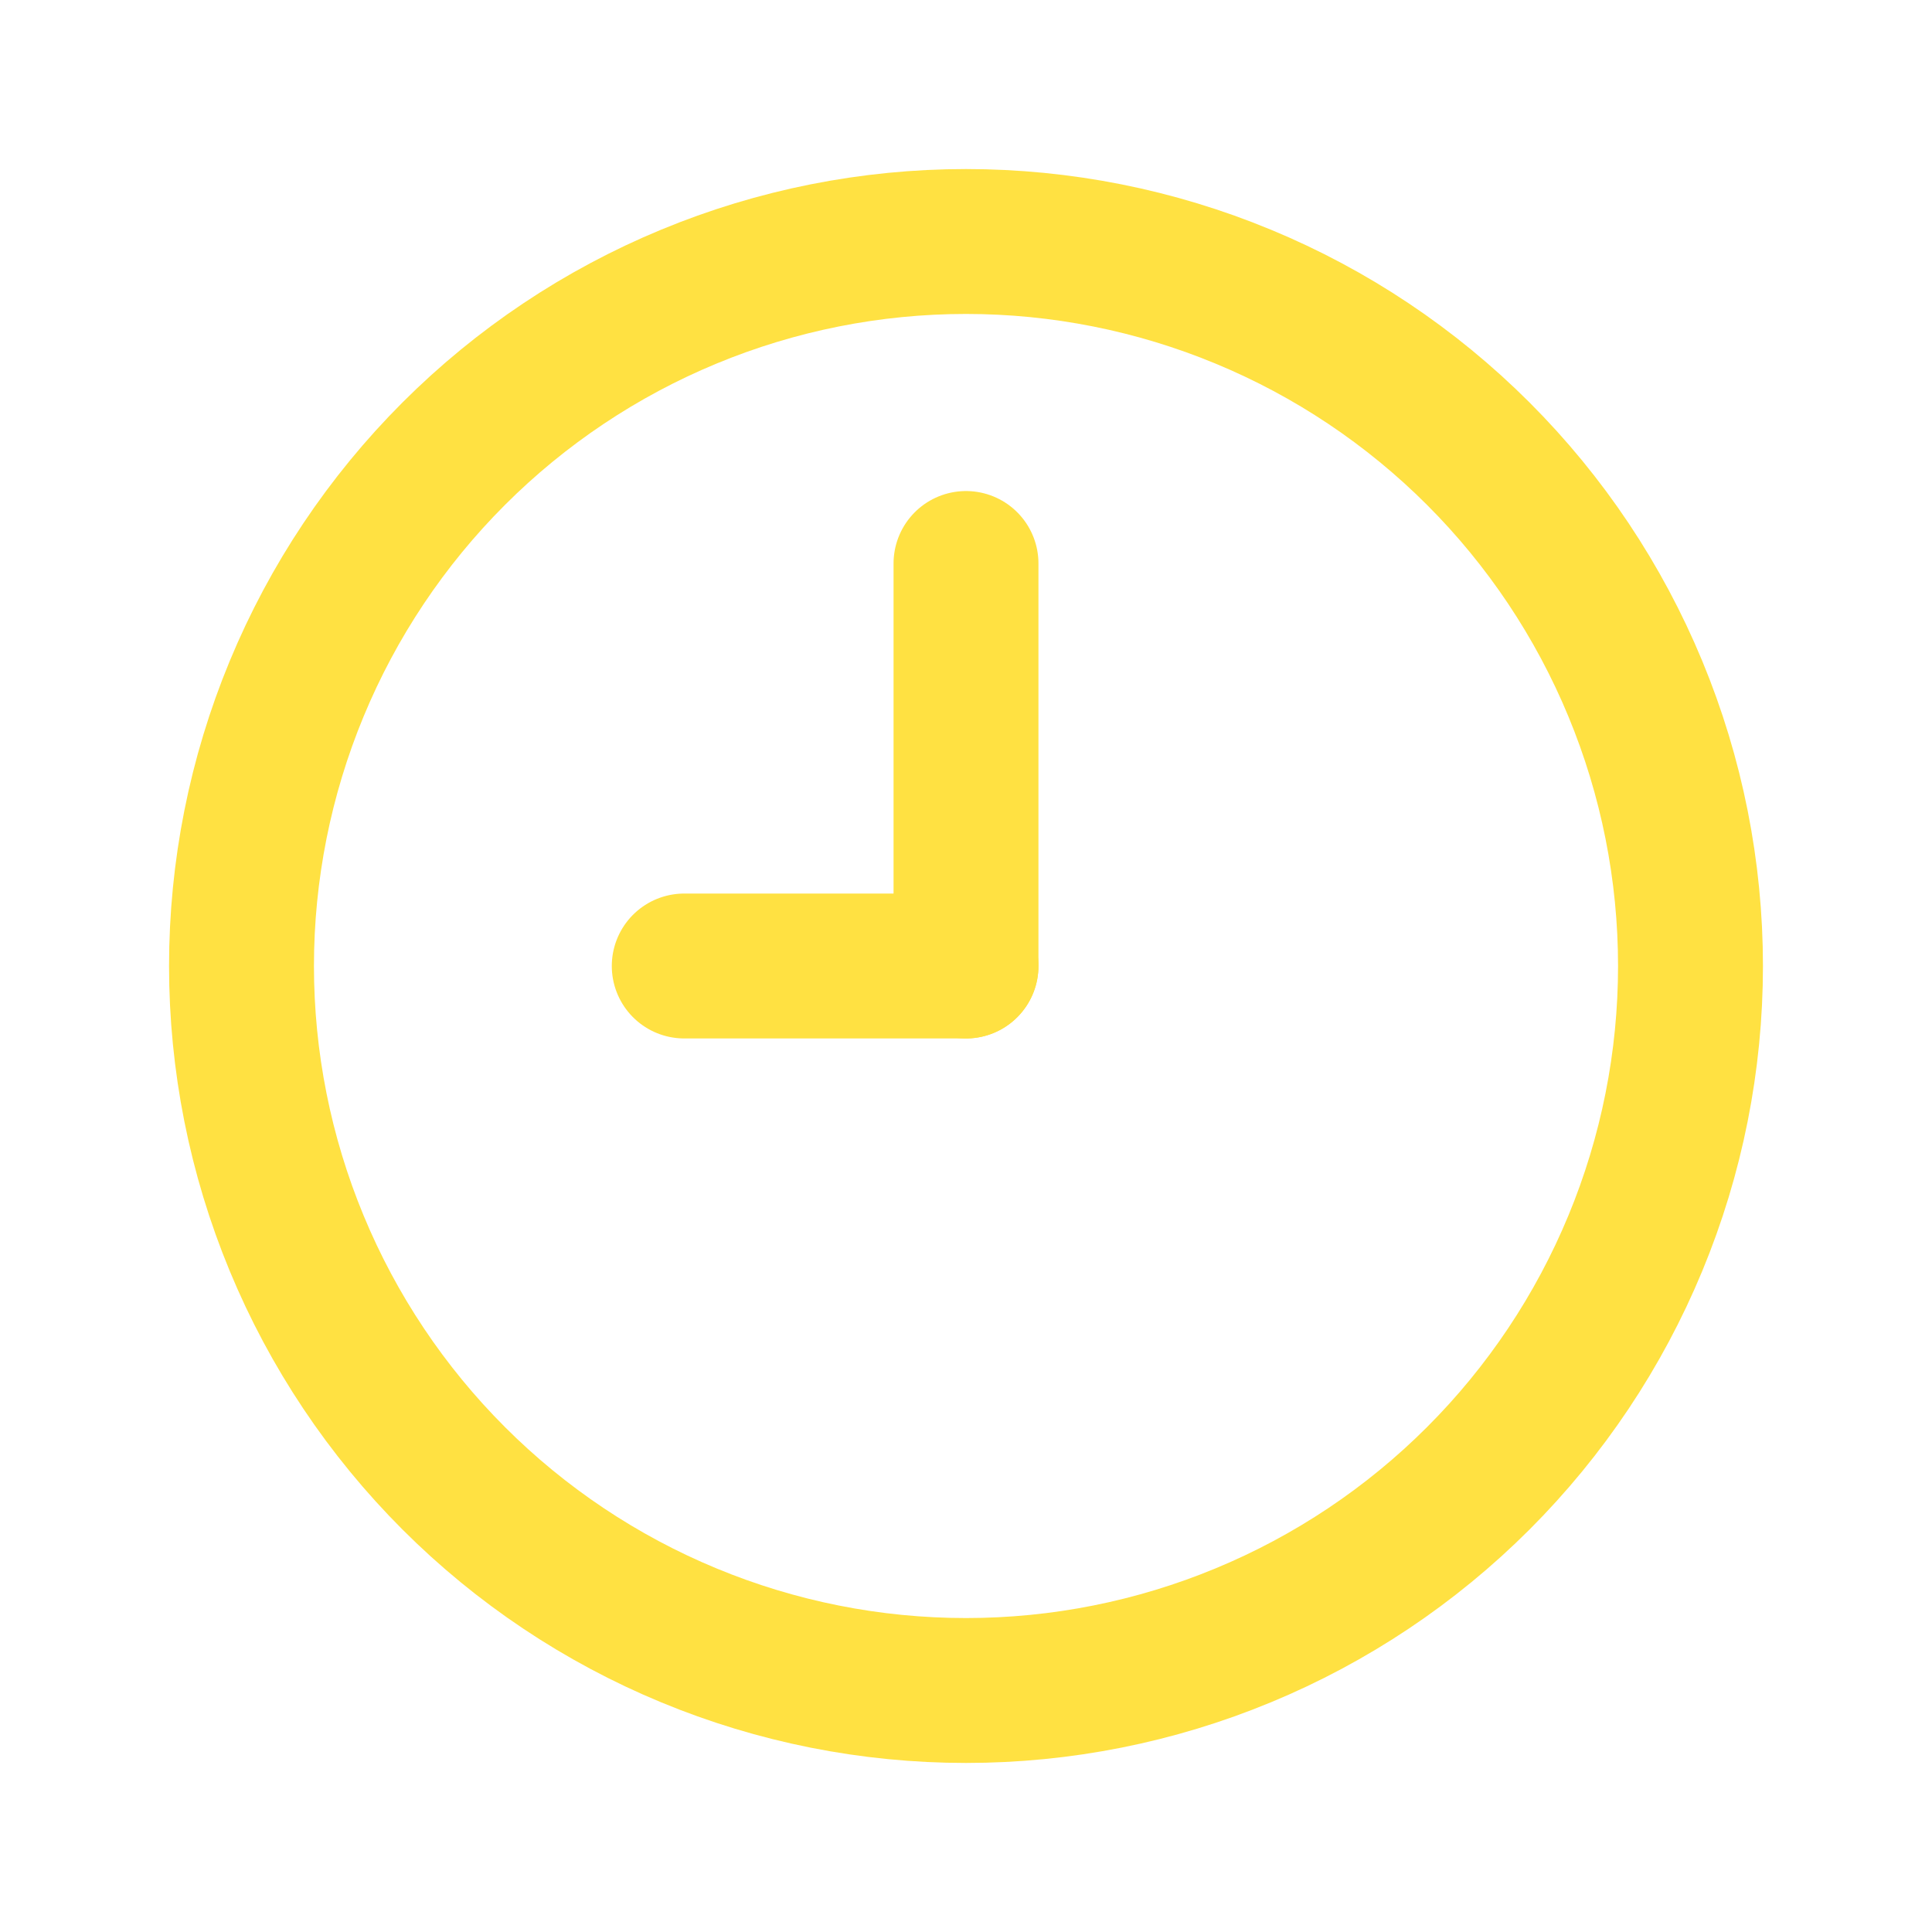
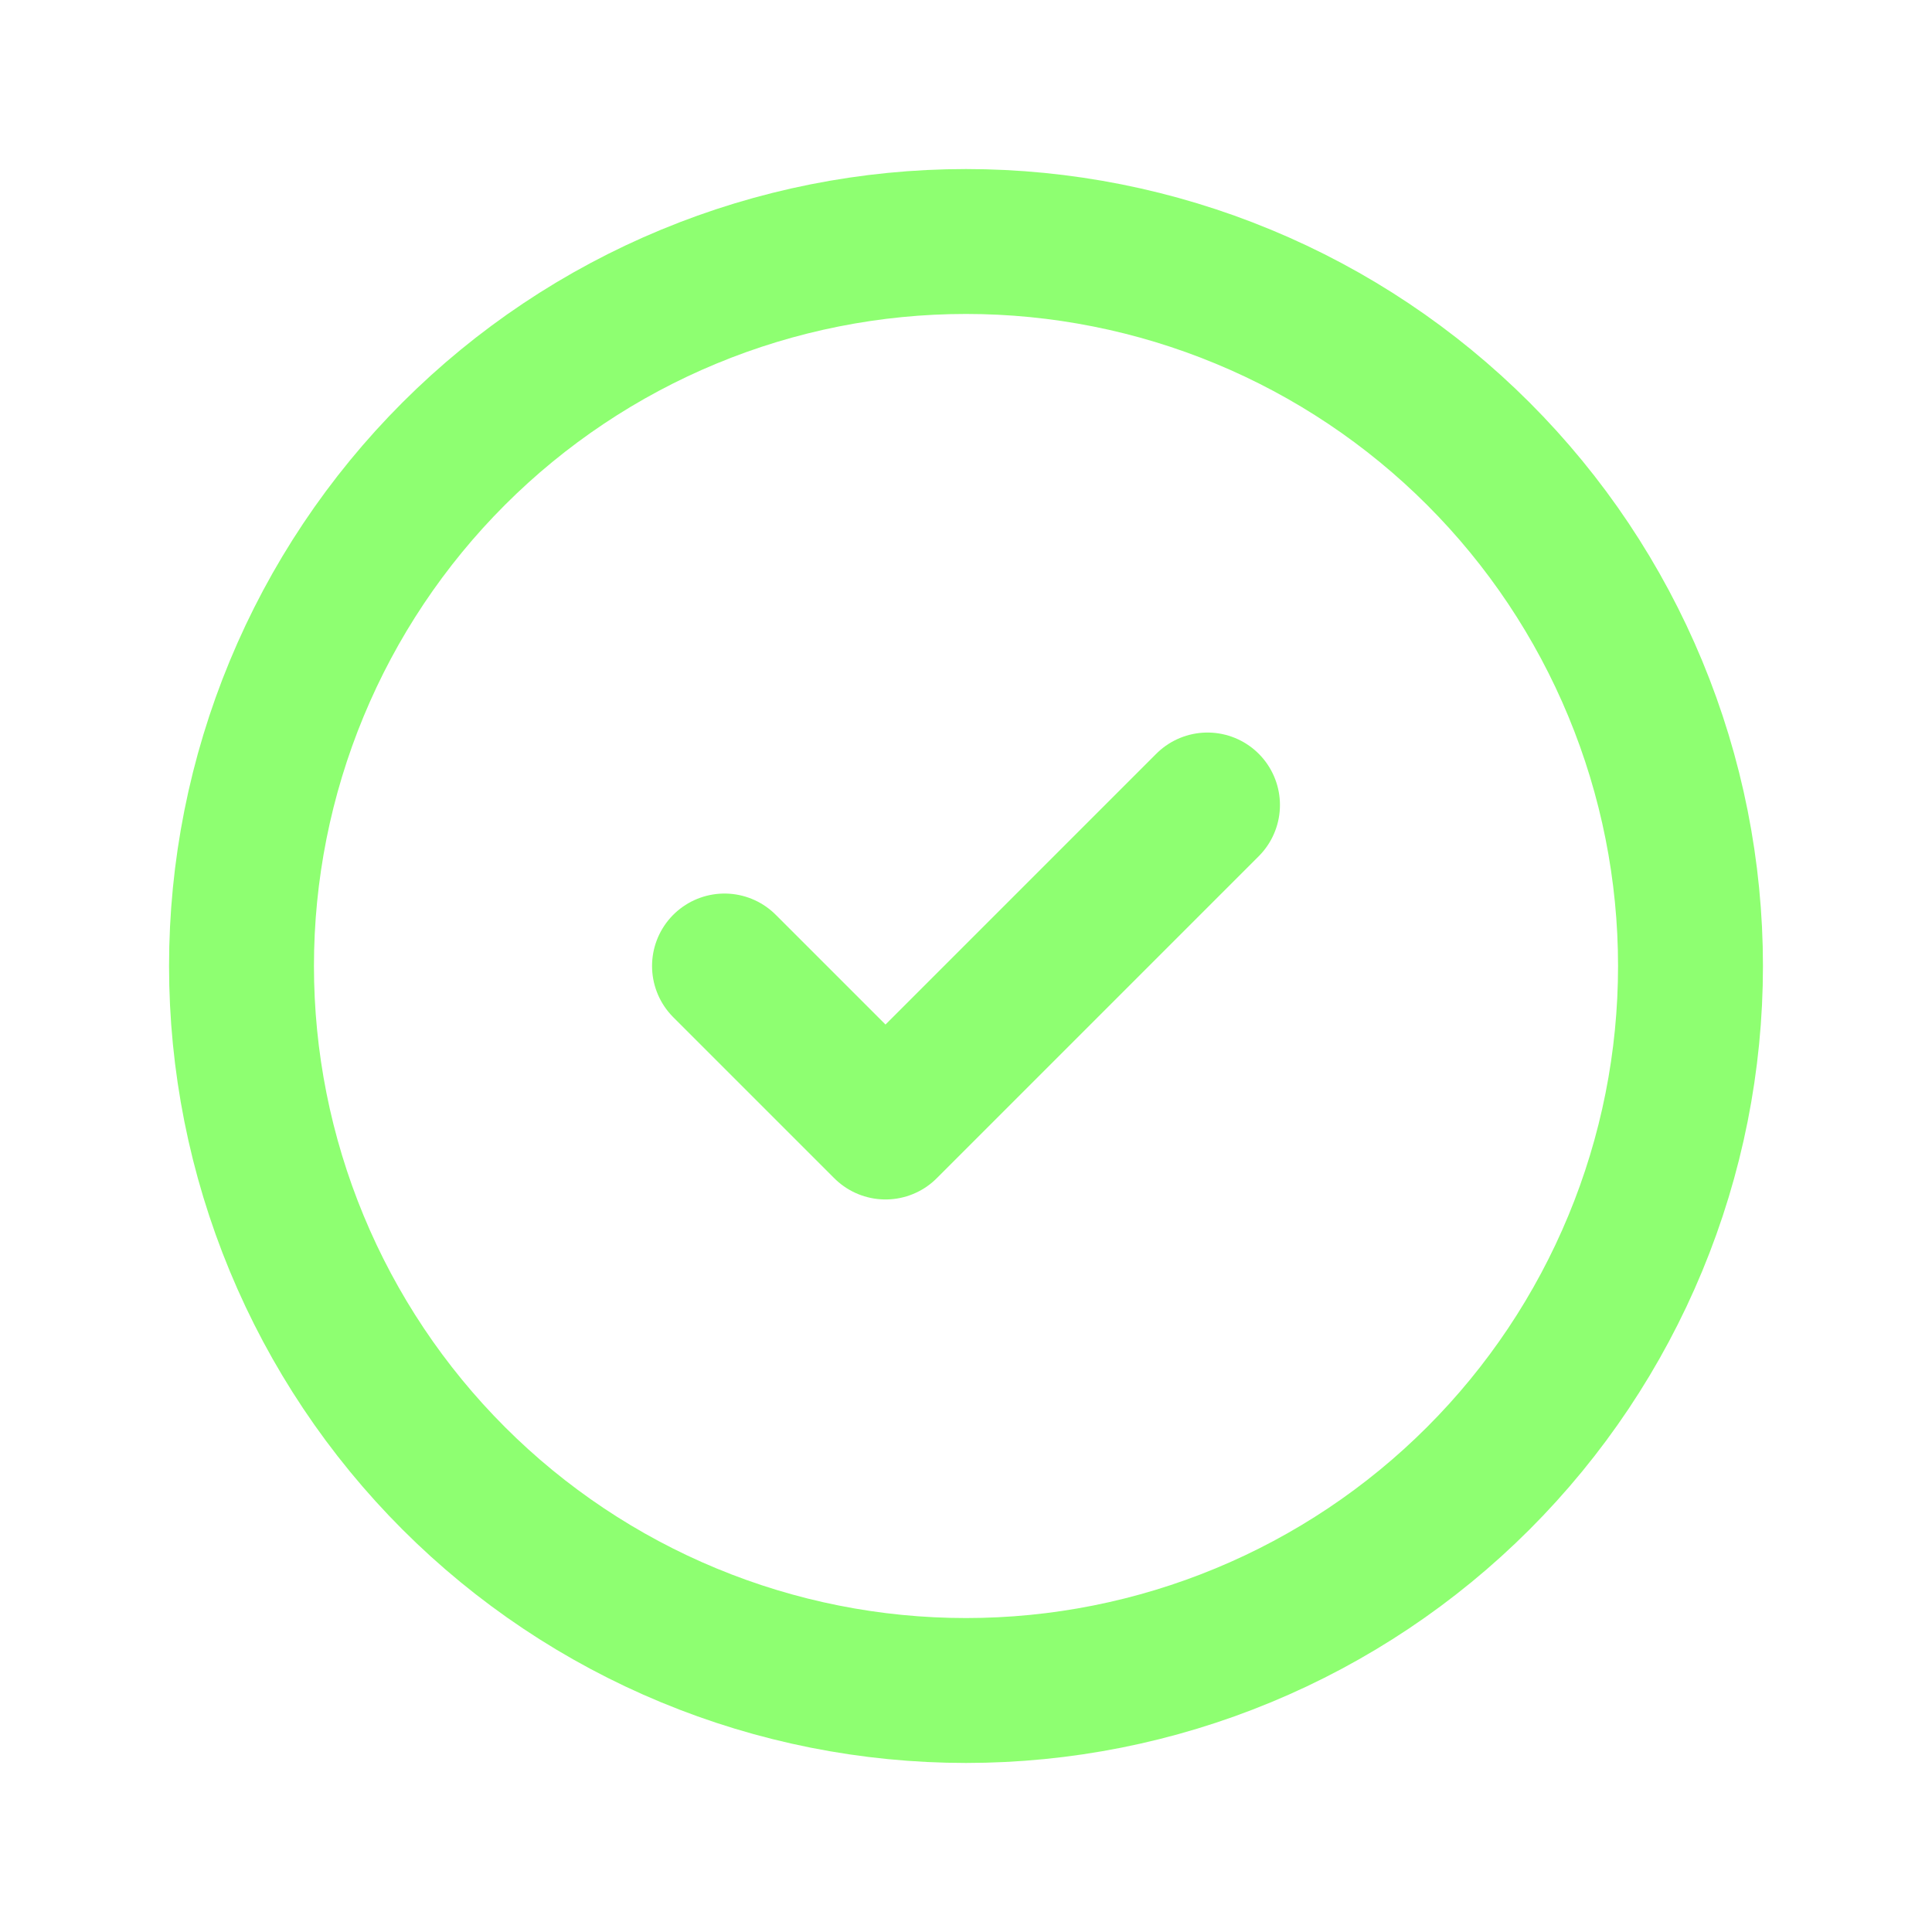
<svg xmlns="http://www.w3.org/2000/svg" width="80" height="80" viewBox="0 0 80 80" fill="none">
-   <path d="M10 40C10 43.94 10.776 47.841 12.284 51.48C13.791 55.12 16.001 58.427 18.787 61.213C21.573 63.999 24.88 66.209 28.52 67.716C32.159 69.224 36.06 70 40 70C43.94 70 47.841 69.224 51.48 67.716C55.12 66.209 58.427 63.999 61.213 61.213C63.999 58.427 66.209 55.12 67.716 51.48C69.224 47.841 70 43.94 70 40C70 36.06 69.224 32.159 67.716 28.52C66.209 24.88 63.999 21.573 61.213 18.787C58.427 16.001 55.12 13.791 51.48 12.284C47.841 10.776 43.94 10 40 10C36.06 10 32.159 10.776 28.52 12.284C24.88 13.791 21.573 16.001 18.787 18.787C16.001 21.573 13.791 24.88 12.284 28.52C10.776 32.159 10 36.06 10 40Z" stroke="#FFE142" stroke-width="6" stroke-linecap="round" stroke-linejoin="round" />
-   <path d="M40 40H28.333" stroke="#FFE142" stroke-width="6" stroke-linecap="round" stroke-linejoin="round" />
-   <path d="M40 23.333V40" stroke="#FFE142" stroke-width="6" stroke-linecap="round" stroke-linejoin="round" />
+   <path d="M10 40C10 43.94 10.776 47.841 12.284 51.48C13.791 55.12 16.001 58.427 18.787 61.213C21.573 63.999 24.88 66.209 28.52 67.716C32.159 69.224 36.06 70 40 70C43.94 70 47.841 69.224 51.48 67.716C55.12 66.209 58.427 63.999 61.213 61.213C63.999 58.427 66.209 55.12 67.716 51.48C69.224 47.841 70 43.94 70 40C70 36.06 69.224 32.159 67.716 28.52C66.209 24.88 63.999 21.573 61.213 18.787C58.427 16.001 55.12 13.791 51.48 12.284C47.841 10.776 43.94 10 40 10C36.06 10 32.159 10.776 28.52 12.284C24.88 13.791 21.573 16.001 18.787 18.787C16.001 21.573 13.791 24.88 12.284 28.52C10.776 32.159 10 36.06 10 40Z" stroke="#8EFF71" stroke-width="6" stroke-linecap="round" stroke-linejoin="round" />
+   <path d="M30 40L36.667 46.667L50 33.333" stroke="#8EFF71" stroke-width="6" stroke-linecap="round" stroke-linejoin="round" />
</svg>
